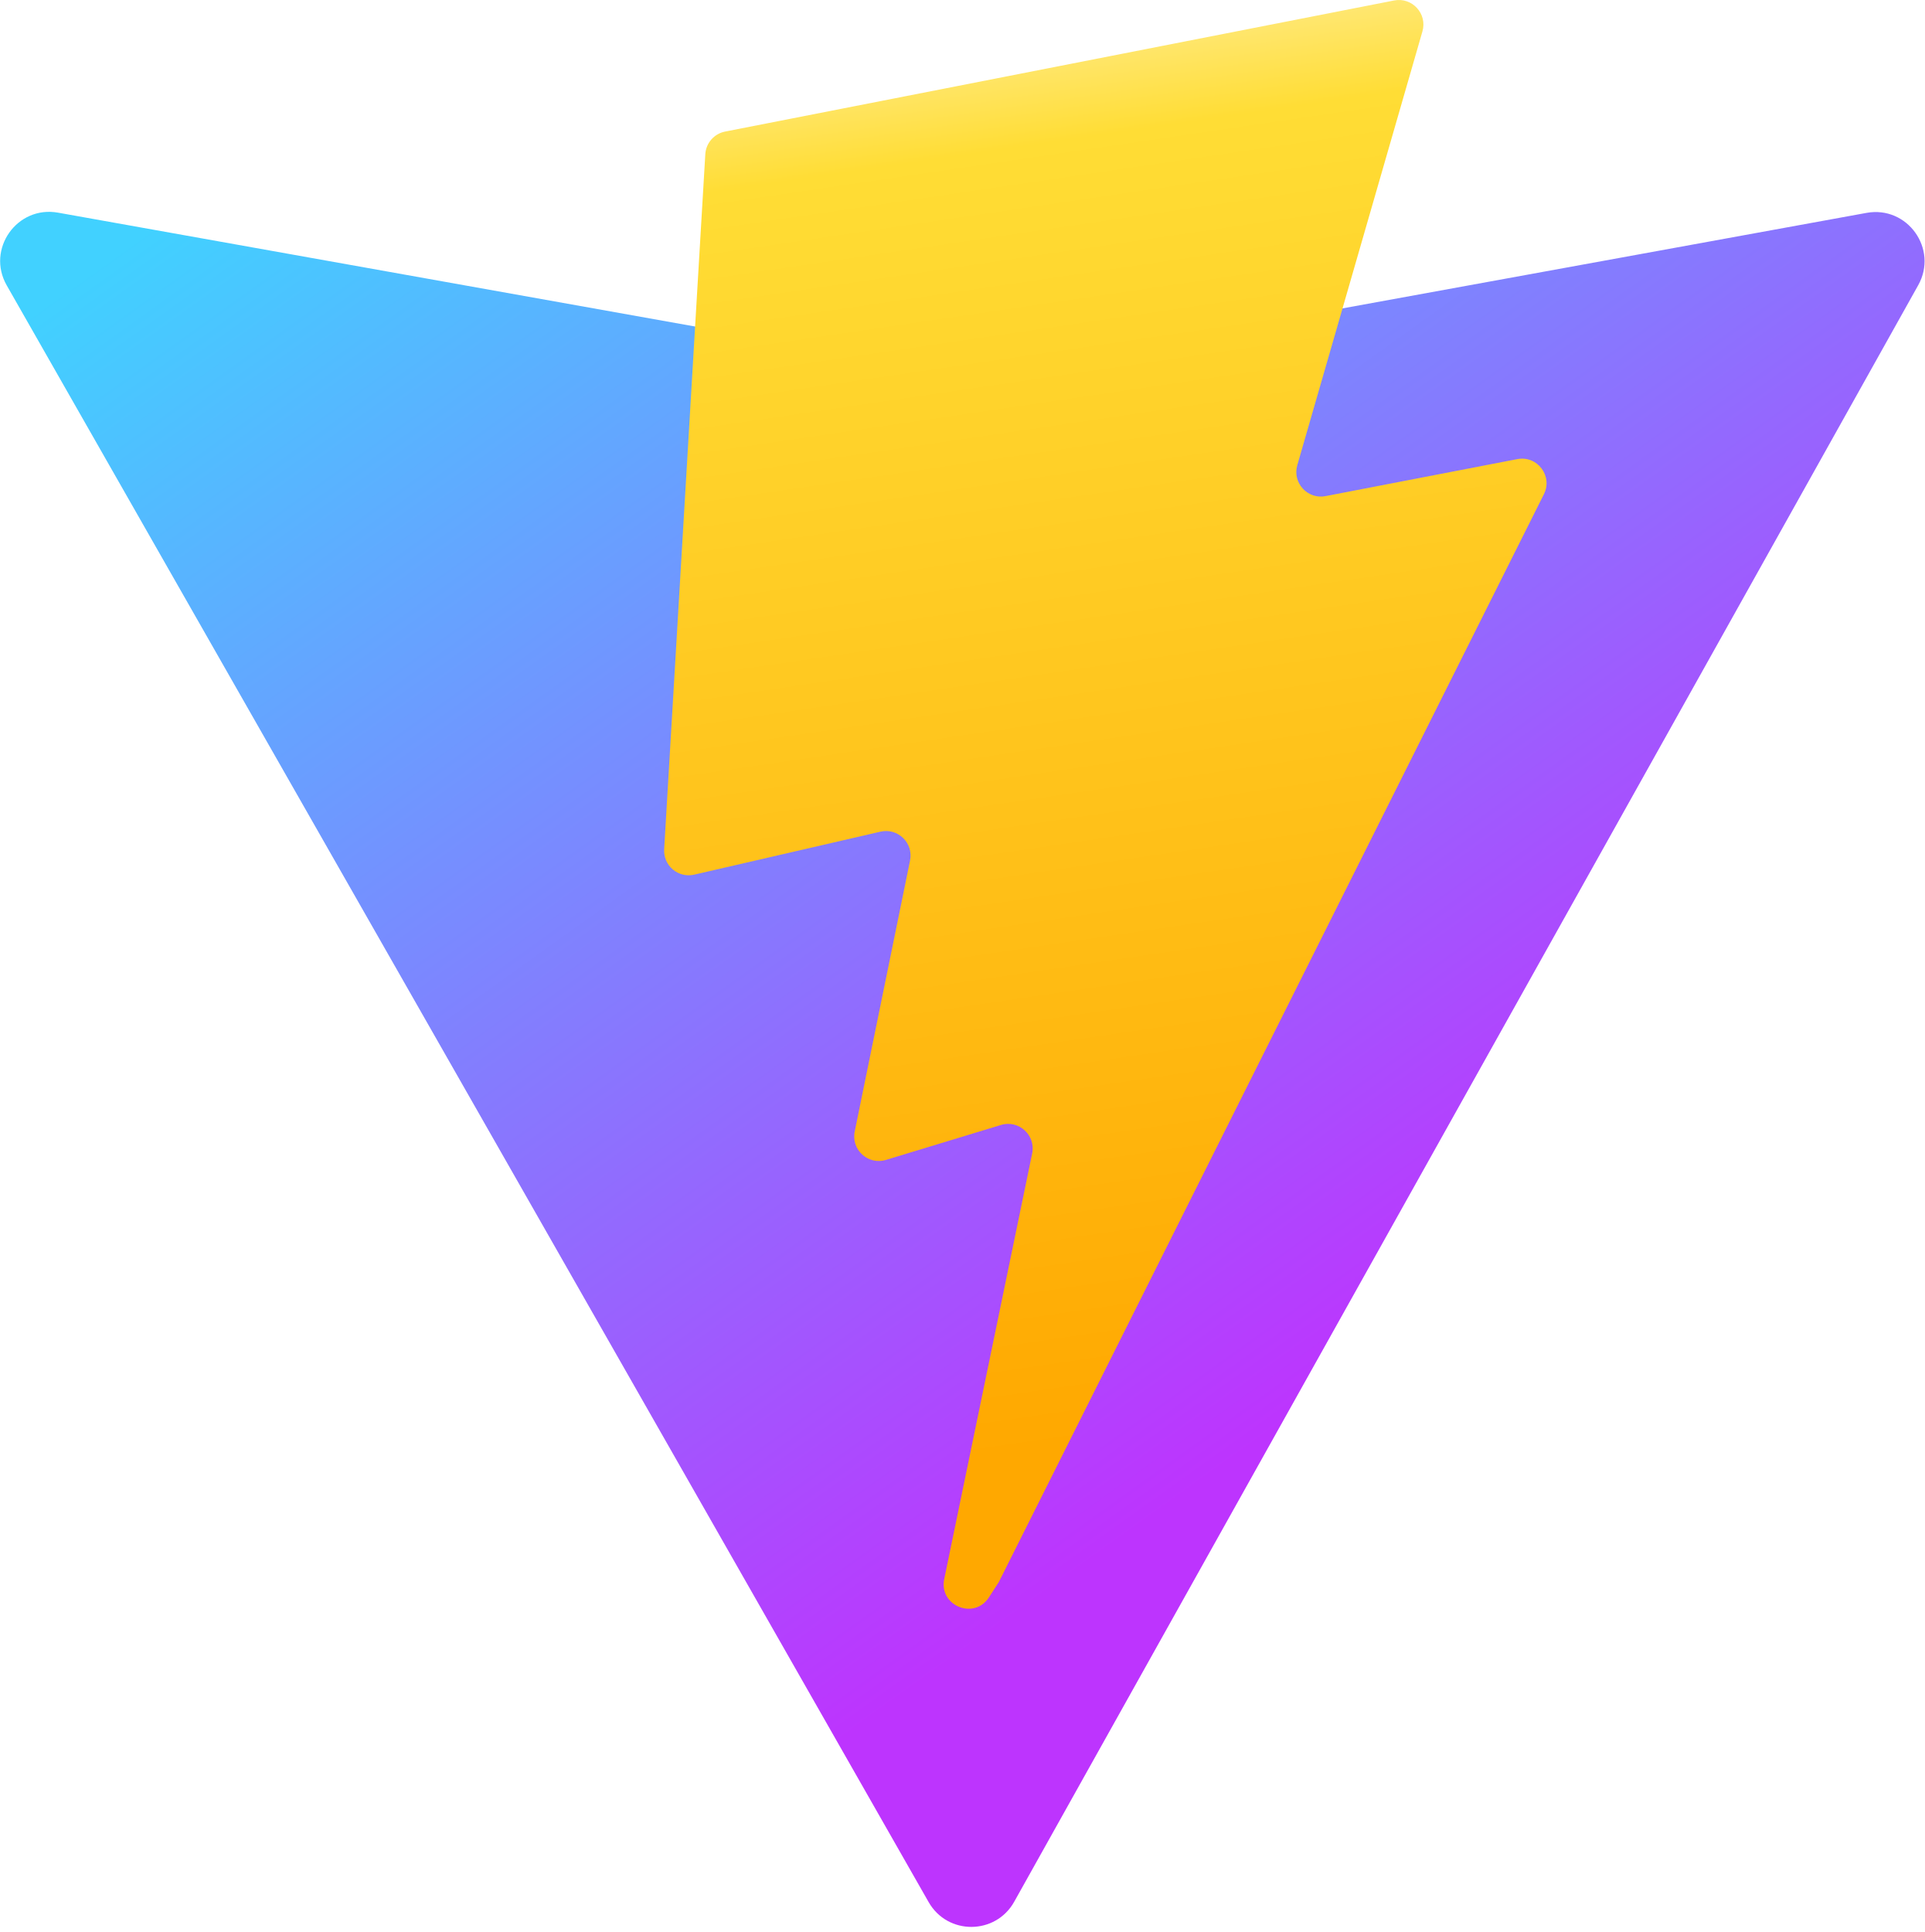
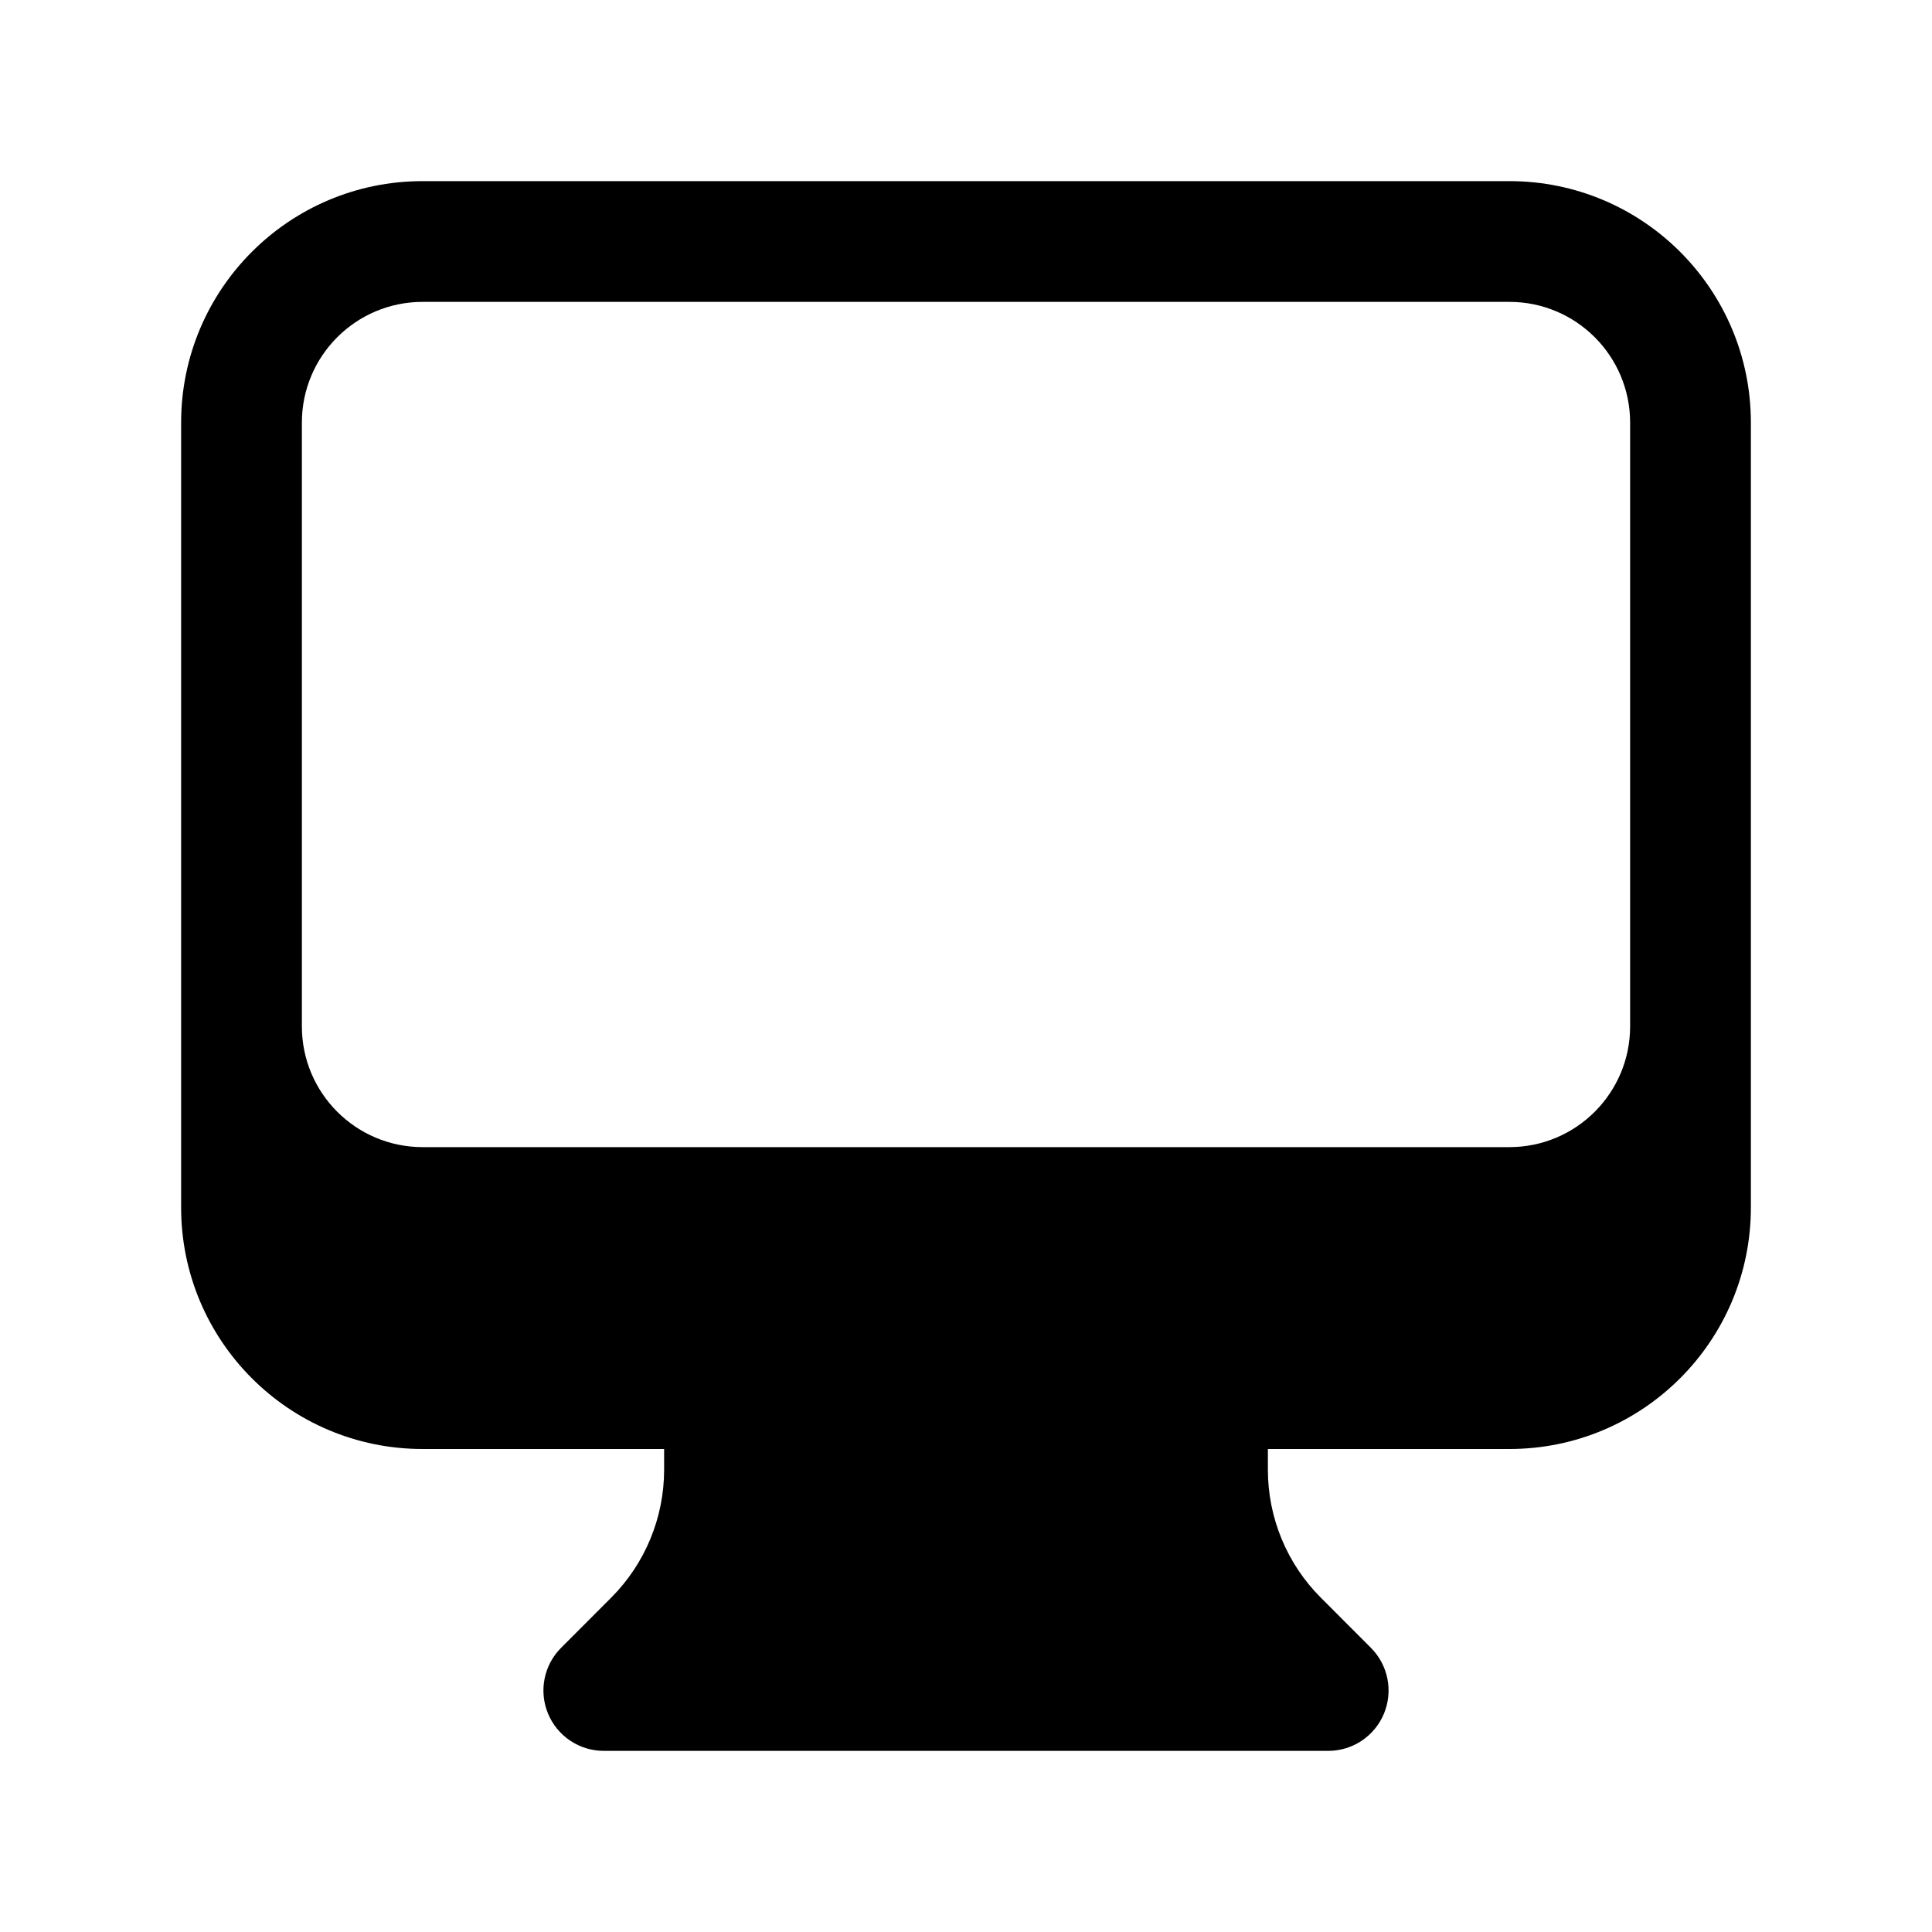
- <svg xmlns="http://www.w3.org/2000/svg" aria-hidden="true" role="img" class="iconify iconify--logos" width="31.88" height="32" preserveAspectRatio="xMidYMid meet" viewBox="0 0 256 257">
-   <defs>
-     <linearGradient id="IconifyId1813088fe1fbc01fb466" x1="-.828%" x2="57.636%" y1="7.652%" y2="78.411%">
-       <stop offset="0%" stop-color="#41D1FF" />
-       <stop offset="100%" stop-color="#BD34FE" />
-     </linearGradient>
-     <linearGradient id="IconifyId1813088fe1fbc01fb467" x1="43.376%" x2="50.316%" y1="2.242%" y2="89.03%">
-       <stop offset="0%" stop-color="#FFEA83" />
-       <stop offset="8.333%" stop-color="#FFDD35" />
-       <stop offset="100%" stop-color="#FFA800" />
-     </linearGradient>
-   </defs>
-   <path fill="url(#IconifyId1813088fe1fbc01fb466)" d="M255.153 37.938L134.897 252.976c-2.483 4.44-8.862 4.466-11.382.048L.875 37.958c-2.746-4.814 1.371-10.646 6.827-9.67l120.385 21.517a6.537 6.537 0 0 0 2.322-.004l117.867-21.483c5.438-.991 9.574 4.796 6.877 9.62Z" />
-   <path fill="url(#IconifyId1813088fe1fbc01fb467)" d="M185.432.063L96.44 17.501a3.268 3.268 0 0 0-2.634 3.014l-5.474 92.456a3.268 3.268 0 0 0 3.997 3.378l24.777-5.718c2.318-.535 4.413 1.507 3.936 3.838l-7.361 36.047c-.495 2.426 1.782 4.5 4.151 3.78l15.304-4.649c2.372-.72 4.652 1.36 4.15 3.788l-11.698 56.621c-.732 3.542 3.979 5.473 5.943 2.437l1.313-2.028l72.516-144.72c1.215-2.423-.88-5.186-3.54-4.672l-25.505 4.922c-2.396.462-4.435-1.77-3.759-4.114l16.646-57.705c.677-2.35-1.37-4.583-3.769-4.113Z" />
+ <svg xmlns="http://www.w3.org/2000/svg" viewBox="0 0 24 24" fill="currentColor" class="size-6 color-green">
+   <path fill-rule="evenodd" d="M2.25 5.25a3 3 0 0 1 3-3h13.5a3 3 0 0 1 3 3V15a3 3 0 0 1-3 3h-3v.257c0 .597.237 1.17.659 1.591l.621.622a.75.75 0 0 1-.53 1.28h-9a.75.75 0 0 1-.53-1.28l.621-.622a2.25 2.25 0 0 0 .659-1.59V18h-3a3 3 0 0 1-3-3V5.25Zm1.5 0v7.5a1.5 1.5 0 0 0 1.5 1.5h13.5a1.5 1.5 0 0 0 1.5-1.5v-7.5a1.5 1.5 0 0 0-1.5-1.5H5.25a1.5 1.5 0 0 0-1.5 1.5Z" clip-rule="evenodd" />
</svg>
